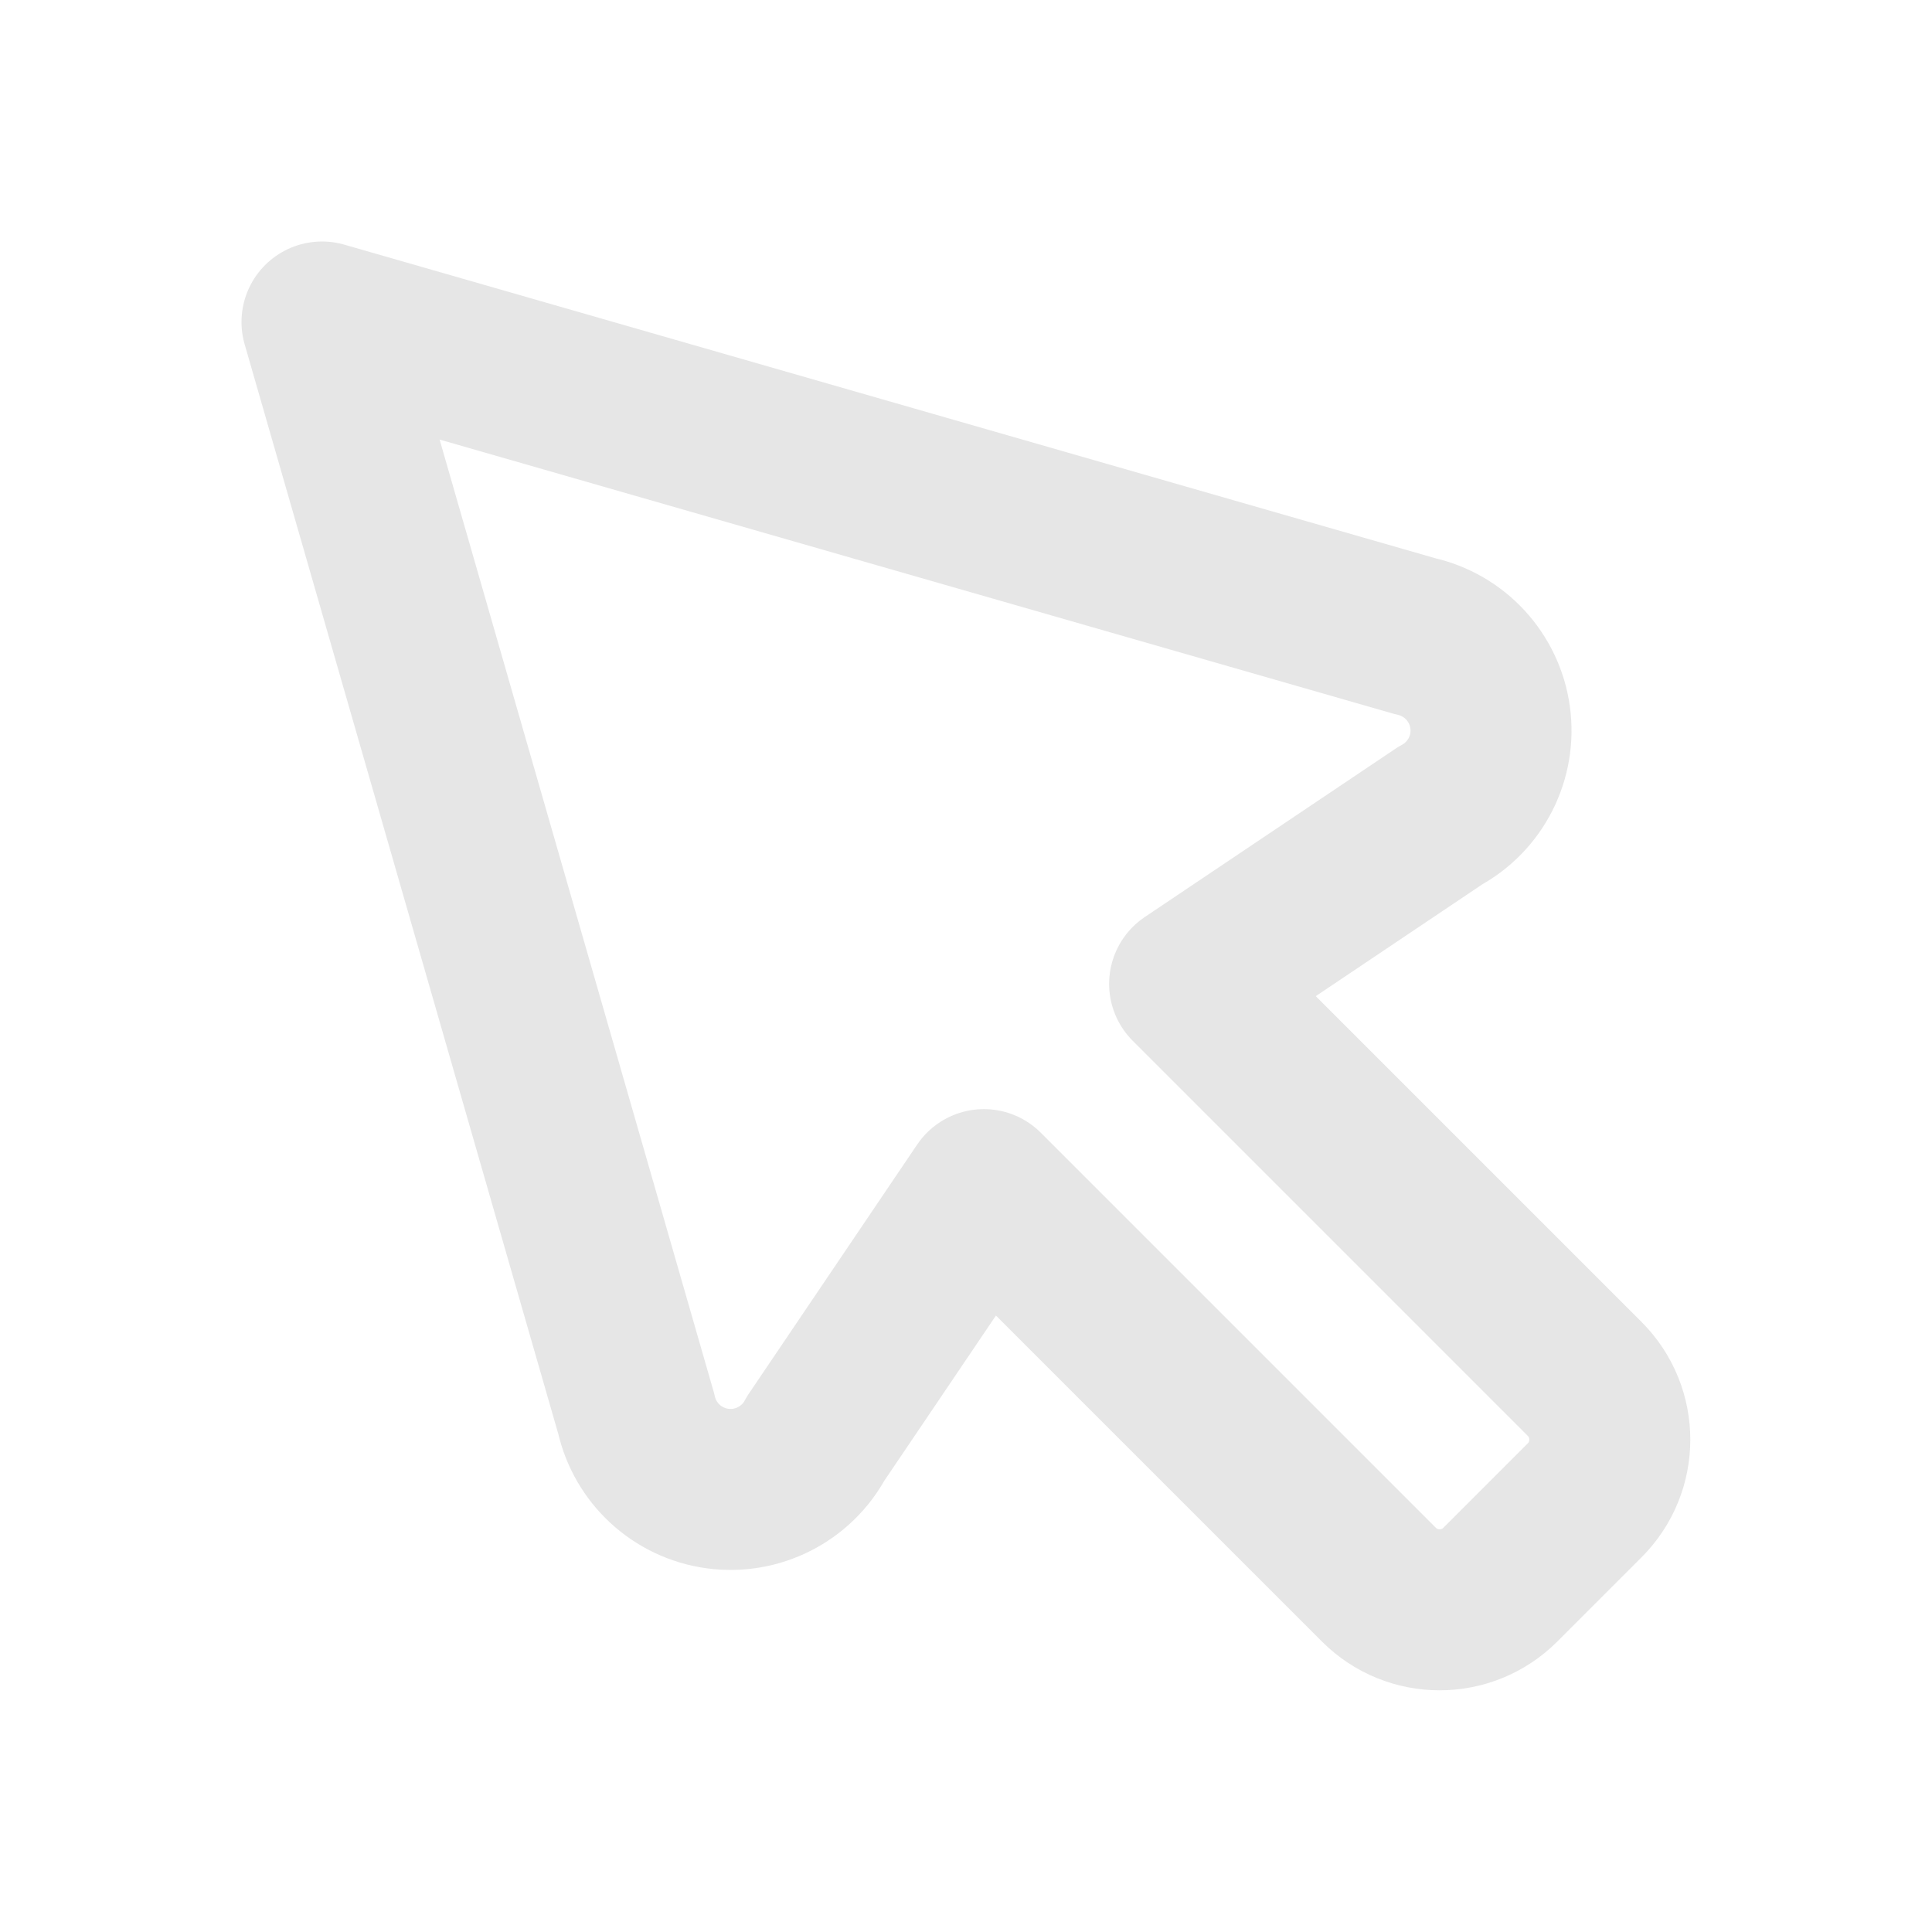
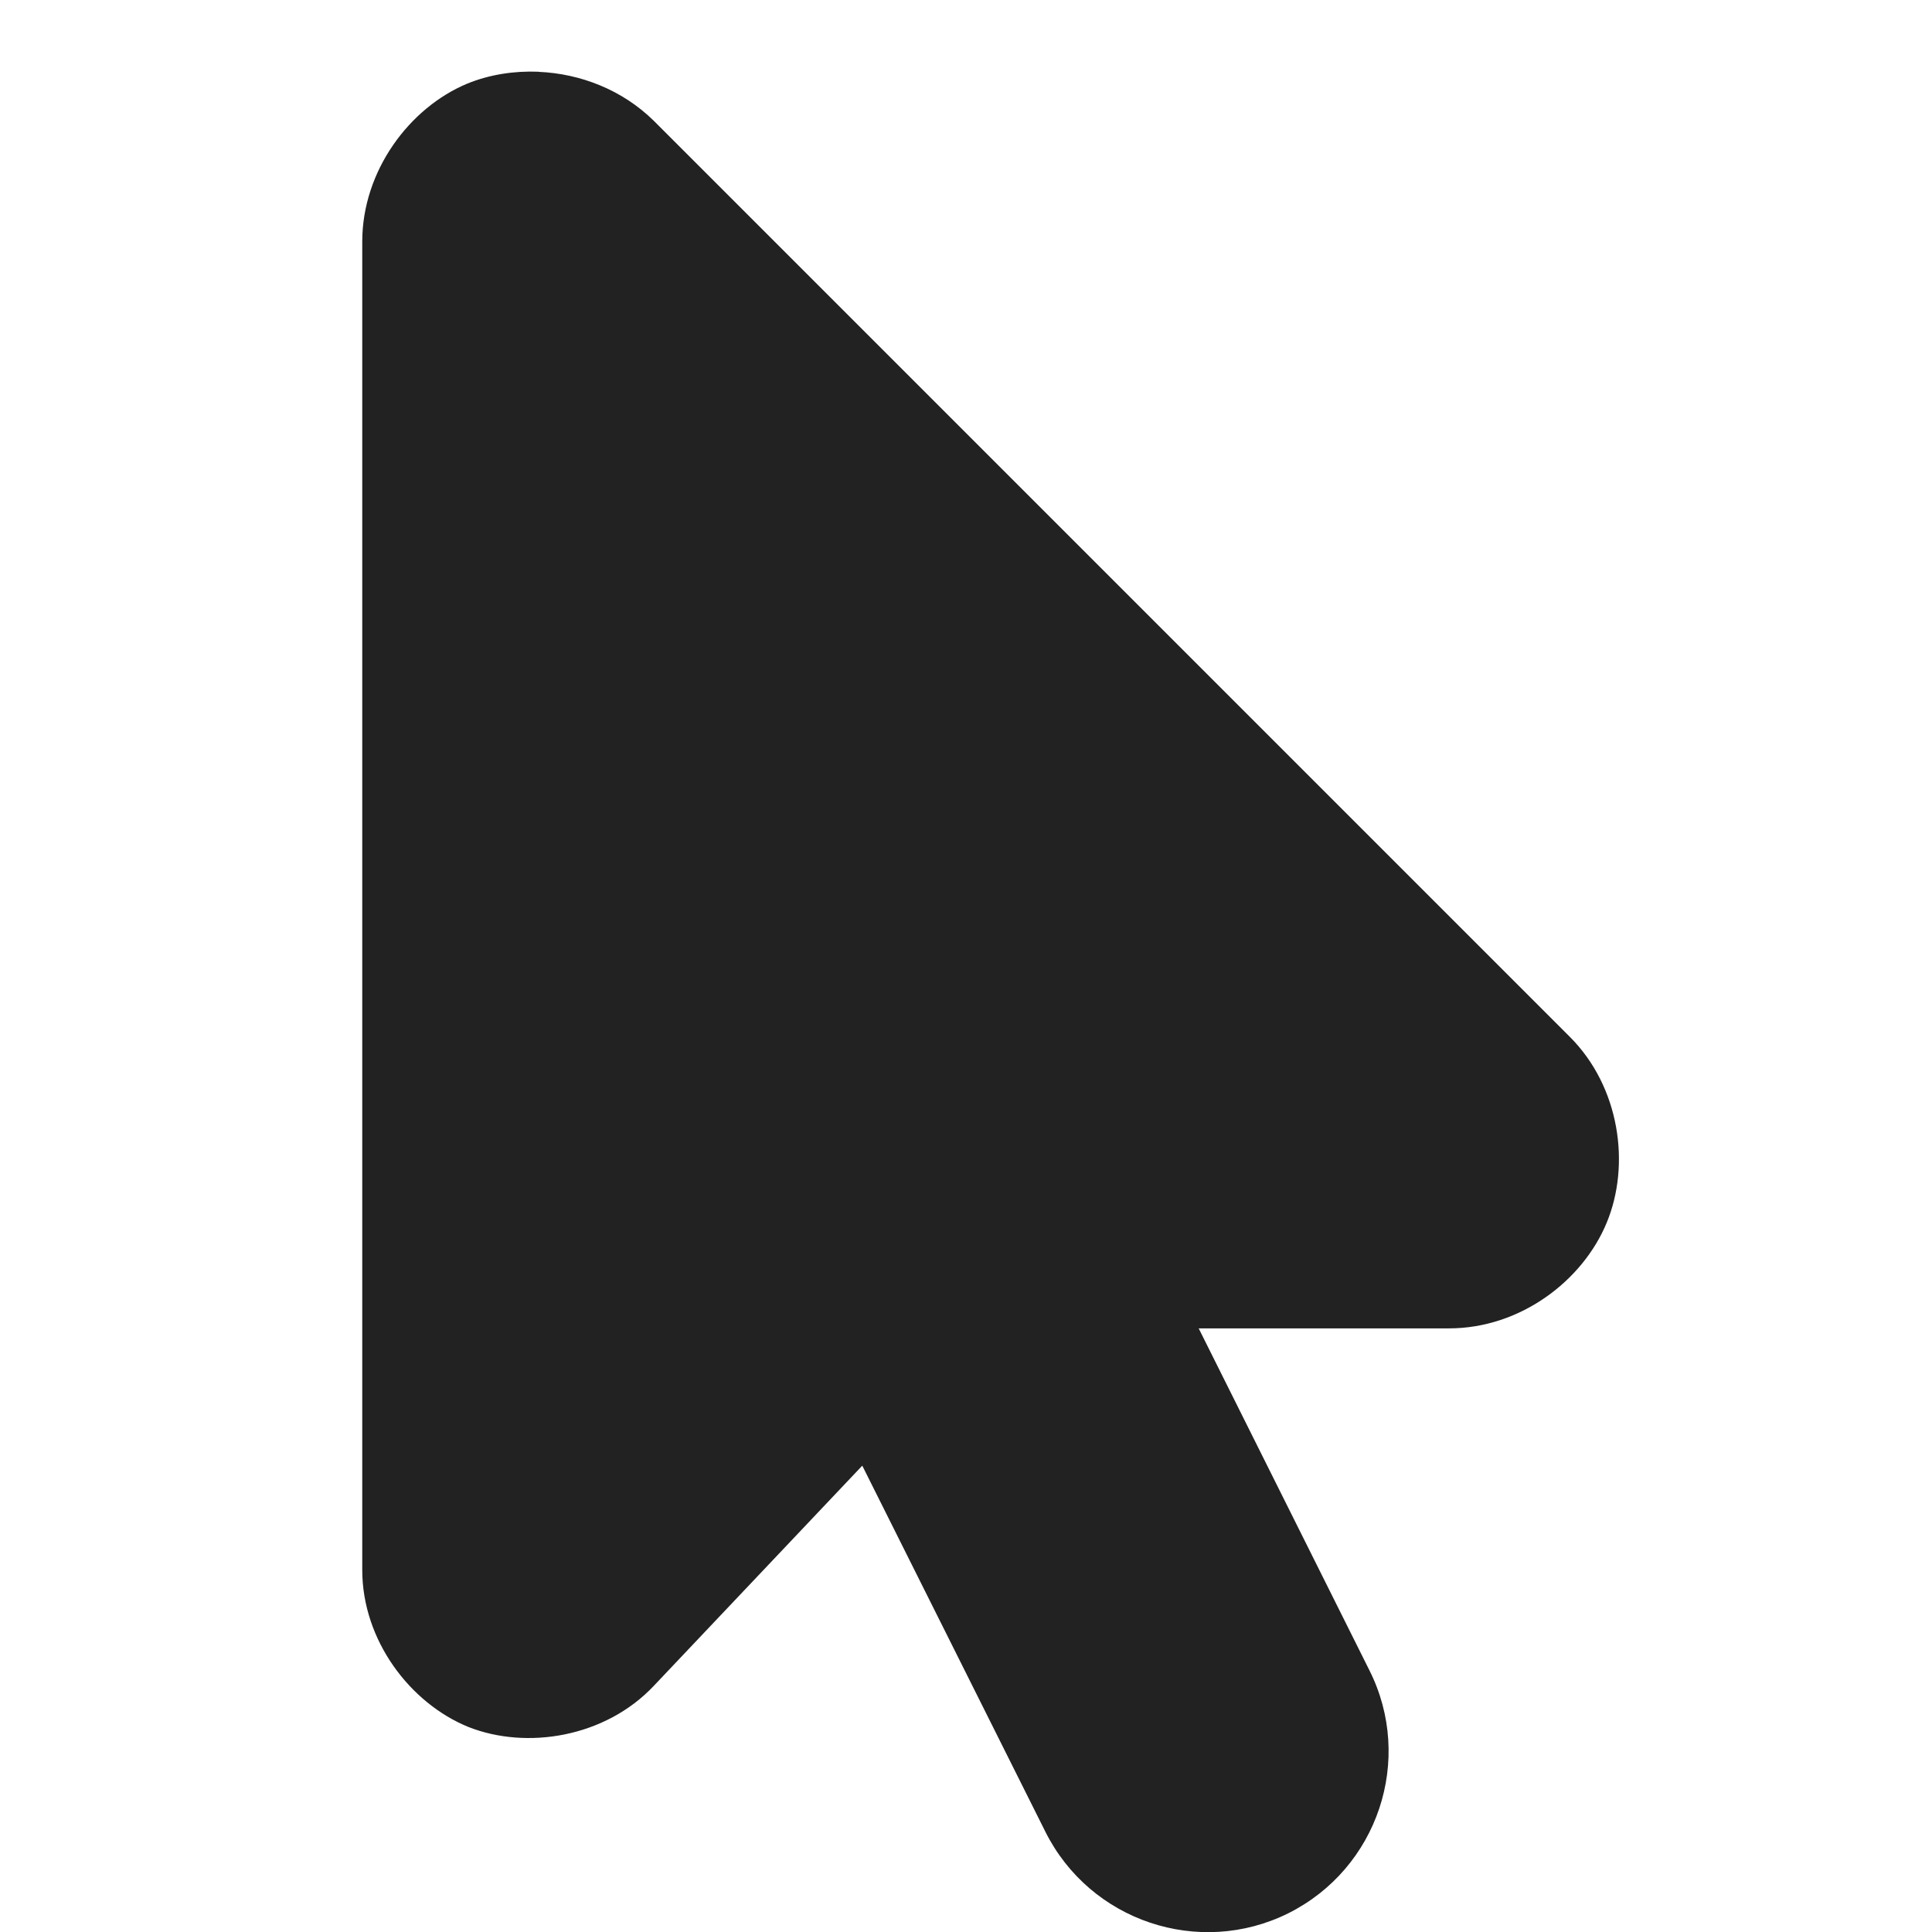
- <svg xmlns="http://www.w3.org/2000/svg" width="24" height="24" viewBox="0 0 24 24" fill="none" stroke="#e6e6e6" stroke-width="2" stroke-linecap="round" stroke-linejoin="round">
-   <path d="M7.904 17.563a1.2 1.2 0 0 0 2.228 .308l2.09 -3.093l4.907 4.907a1.067 1.067 0 0 0 1.509 0l1.047 -1.047a1.067 1.067 0 0 0 0 -1.509l-4.907 -4.907l3.113 -2.09a1.2 1.2 0 0 0 -.309 -2.228l-13.582 -3.904l3.904 13.563" />
+ <svg xmlns="http://www.w3.org/2000/svg" height="16px" viewBox="0 0 16 16" width="16px">
+   <path d="m 4.461 0.594 c -0.203 -0.008 -0.406 0.023 -0.59 0.098 c -0.48 0.199 -0.871 0.723 -0.871 1.309 v 11 c 0 0.586 0.398 1.105 0.879 1.301 c 0.484 0.191 1.133 0.086 1.535 -0.34 l 1.727 -1.824 l 1.516 3.031 c 0.371 0.742 1.273 1.043 2.012 0.676 c 0.742 -0.371 1.043 -1.273 0.672 -2.012 l -1.414 -2.832 h 2.074 c 0.586 0 1.105 -0.391 1.305 -0.875 c 0.199 -0.48 0.109 -1.125 -0.305 -1.539 l -7.586 -7.586 c -0.262 -0.258 -0.609 -0.391 -0.953 -0.406 z m 0 0" fill="#222222" />
</svg>
